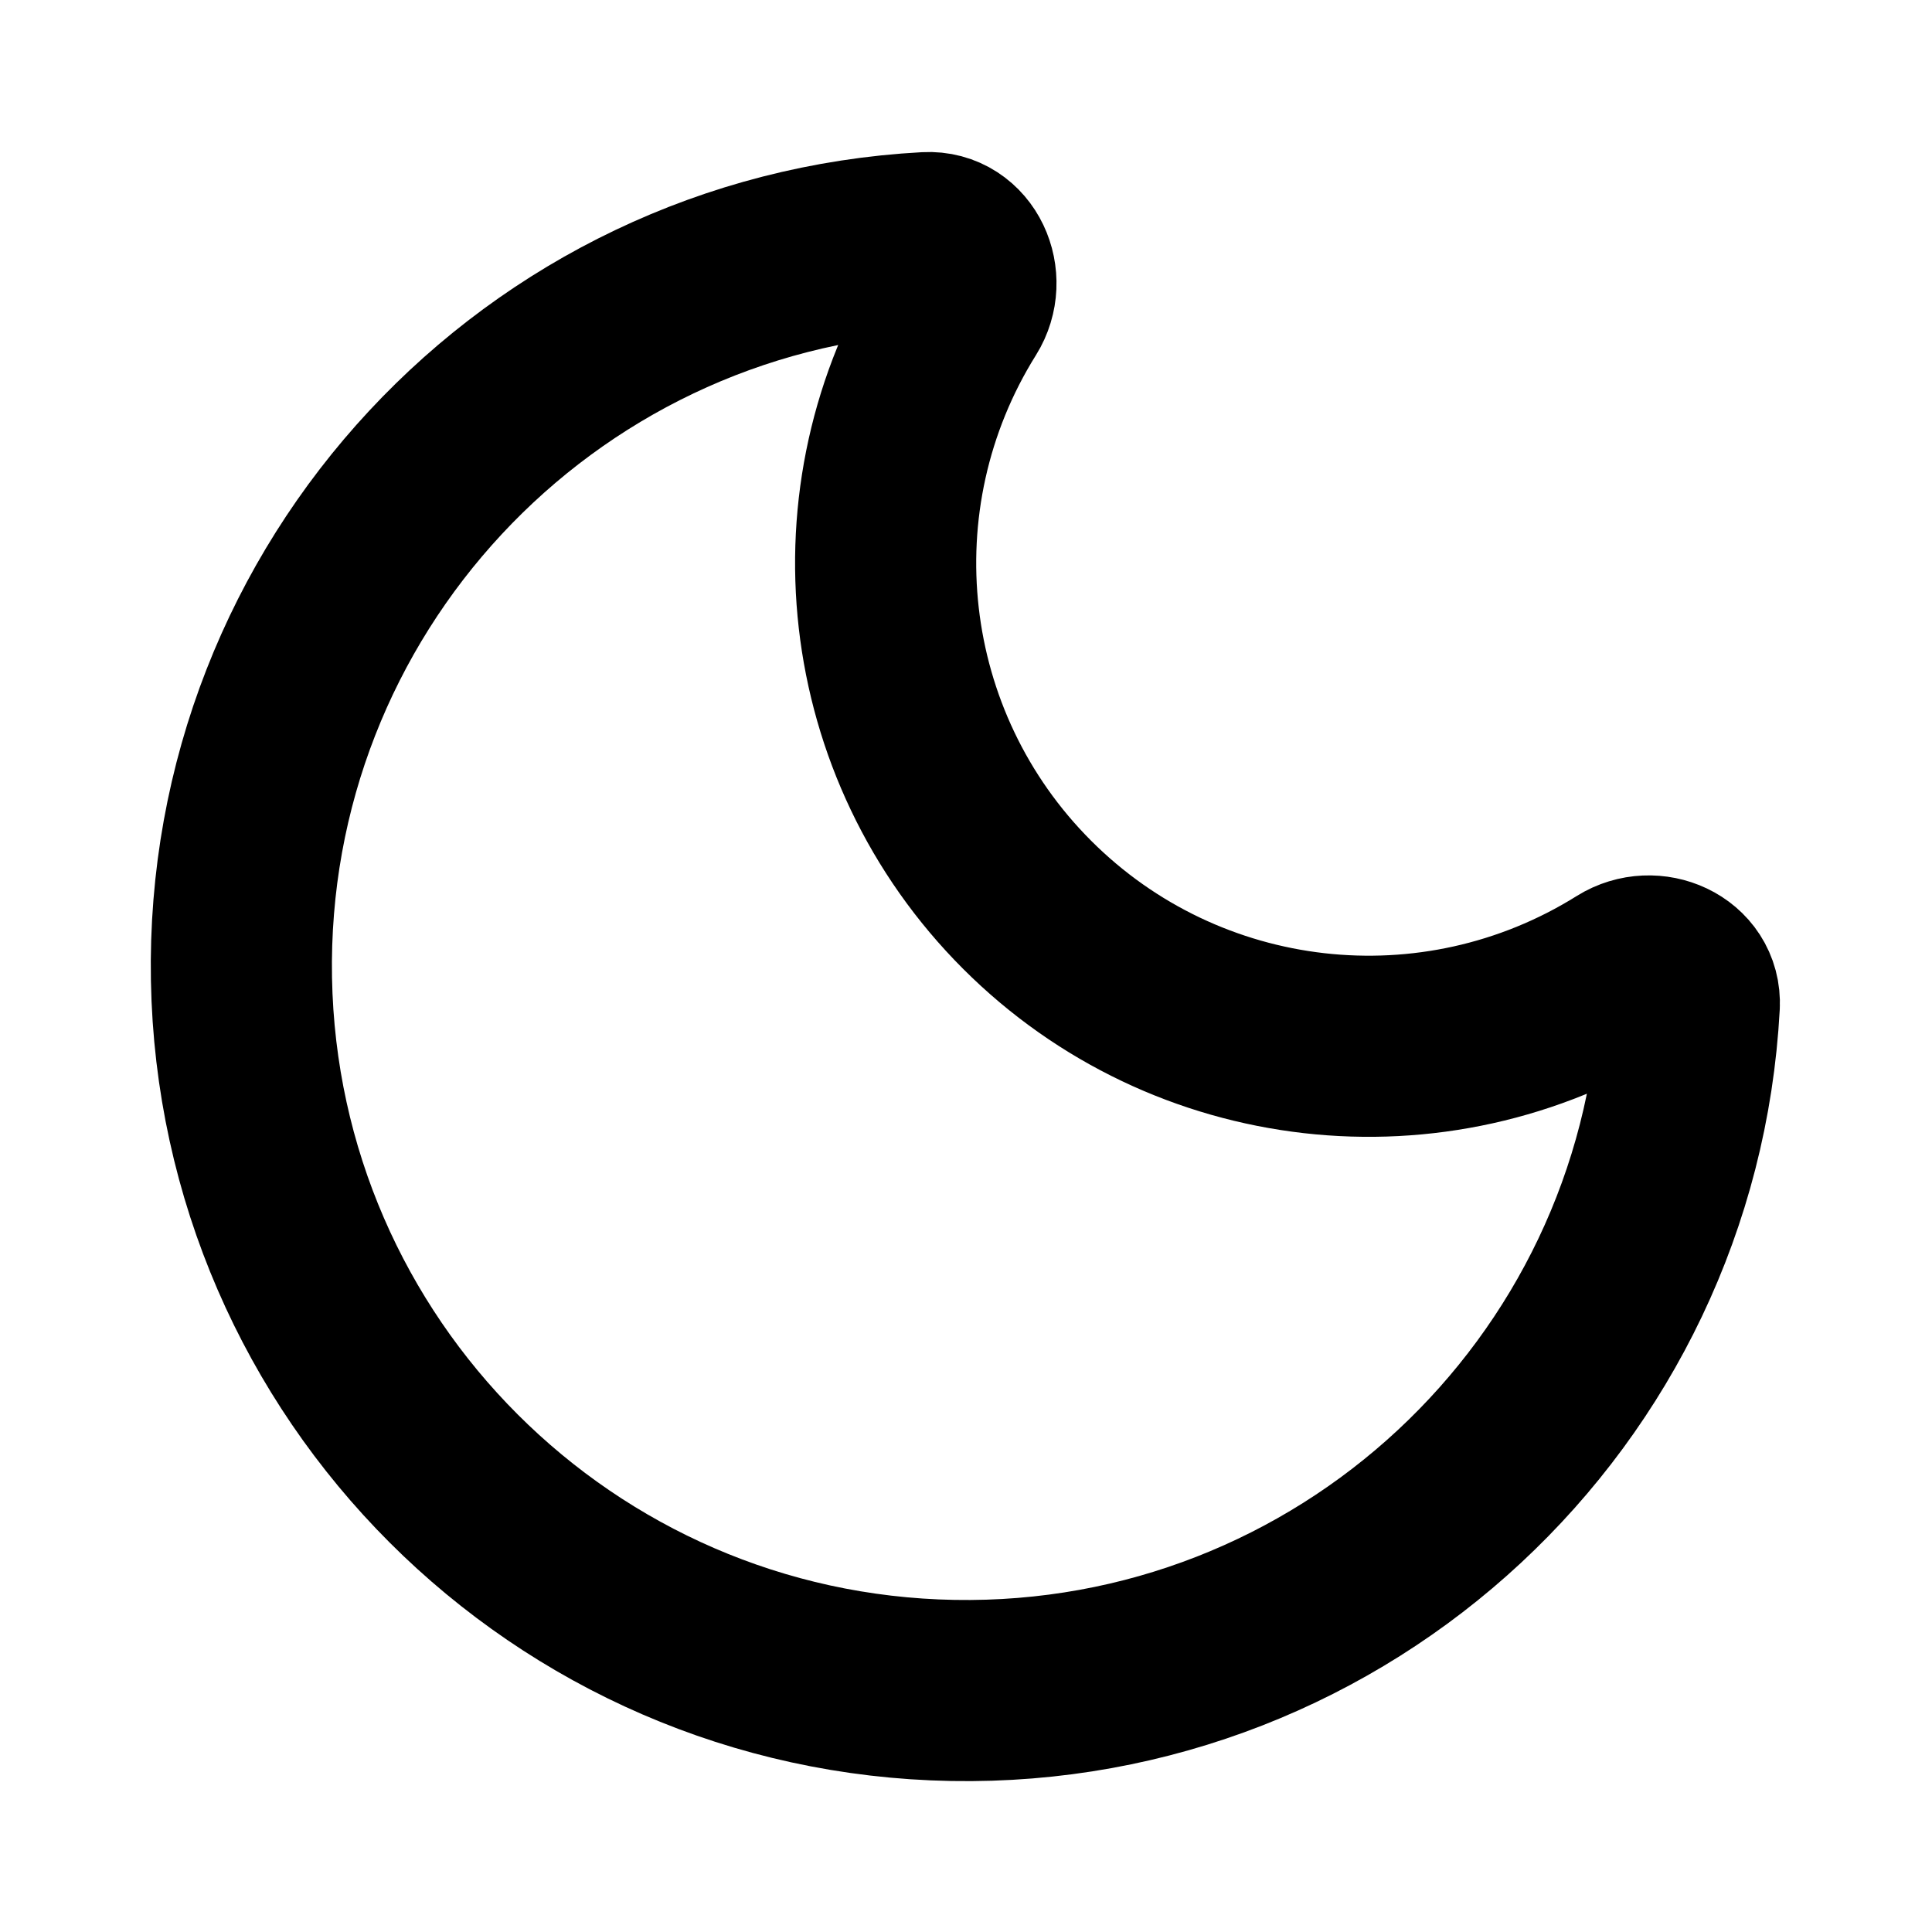
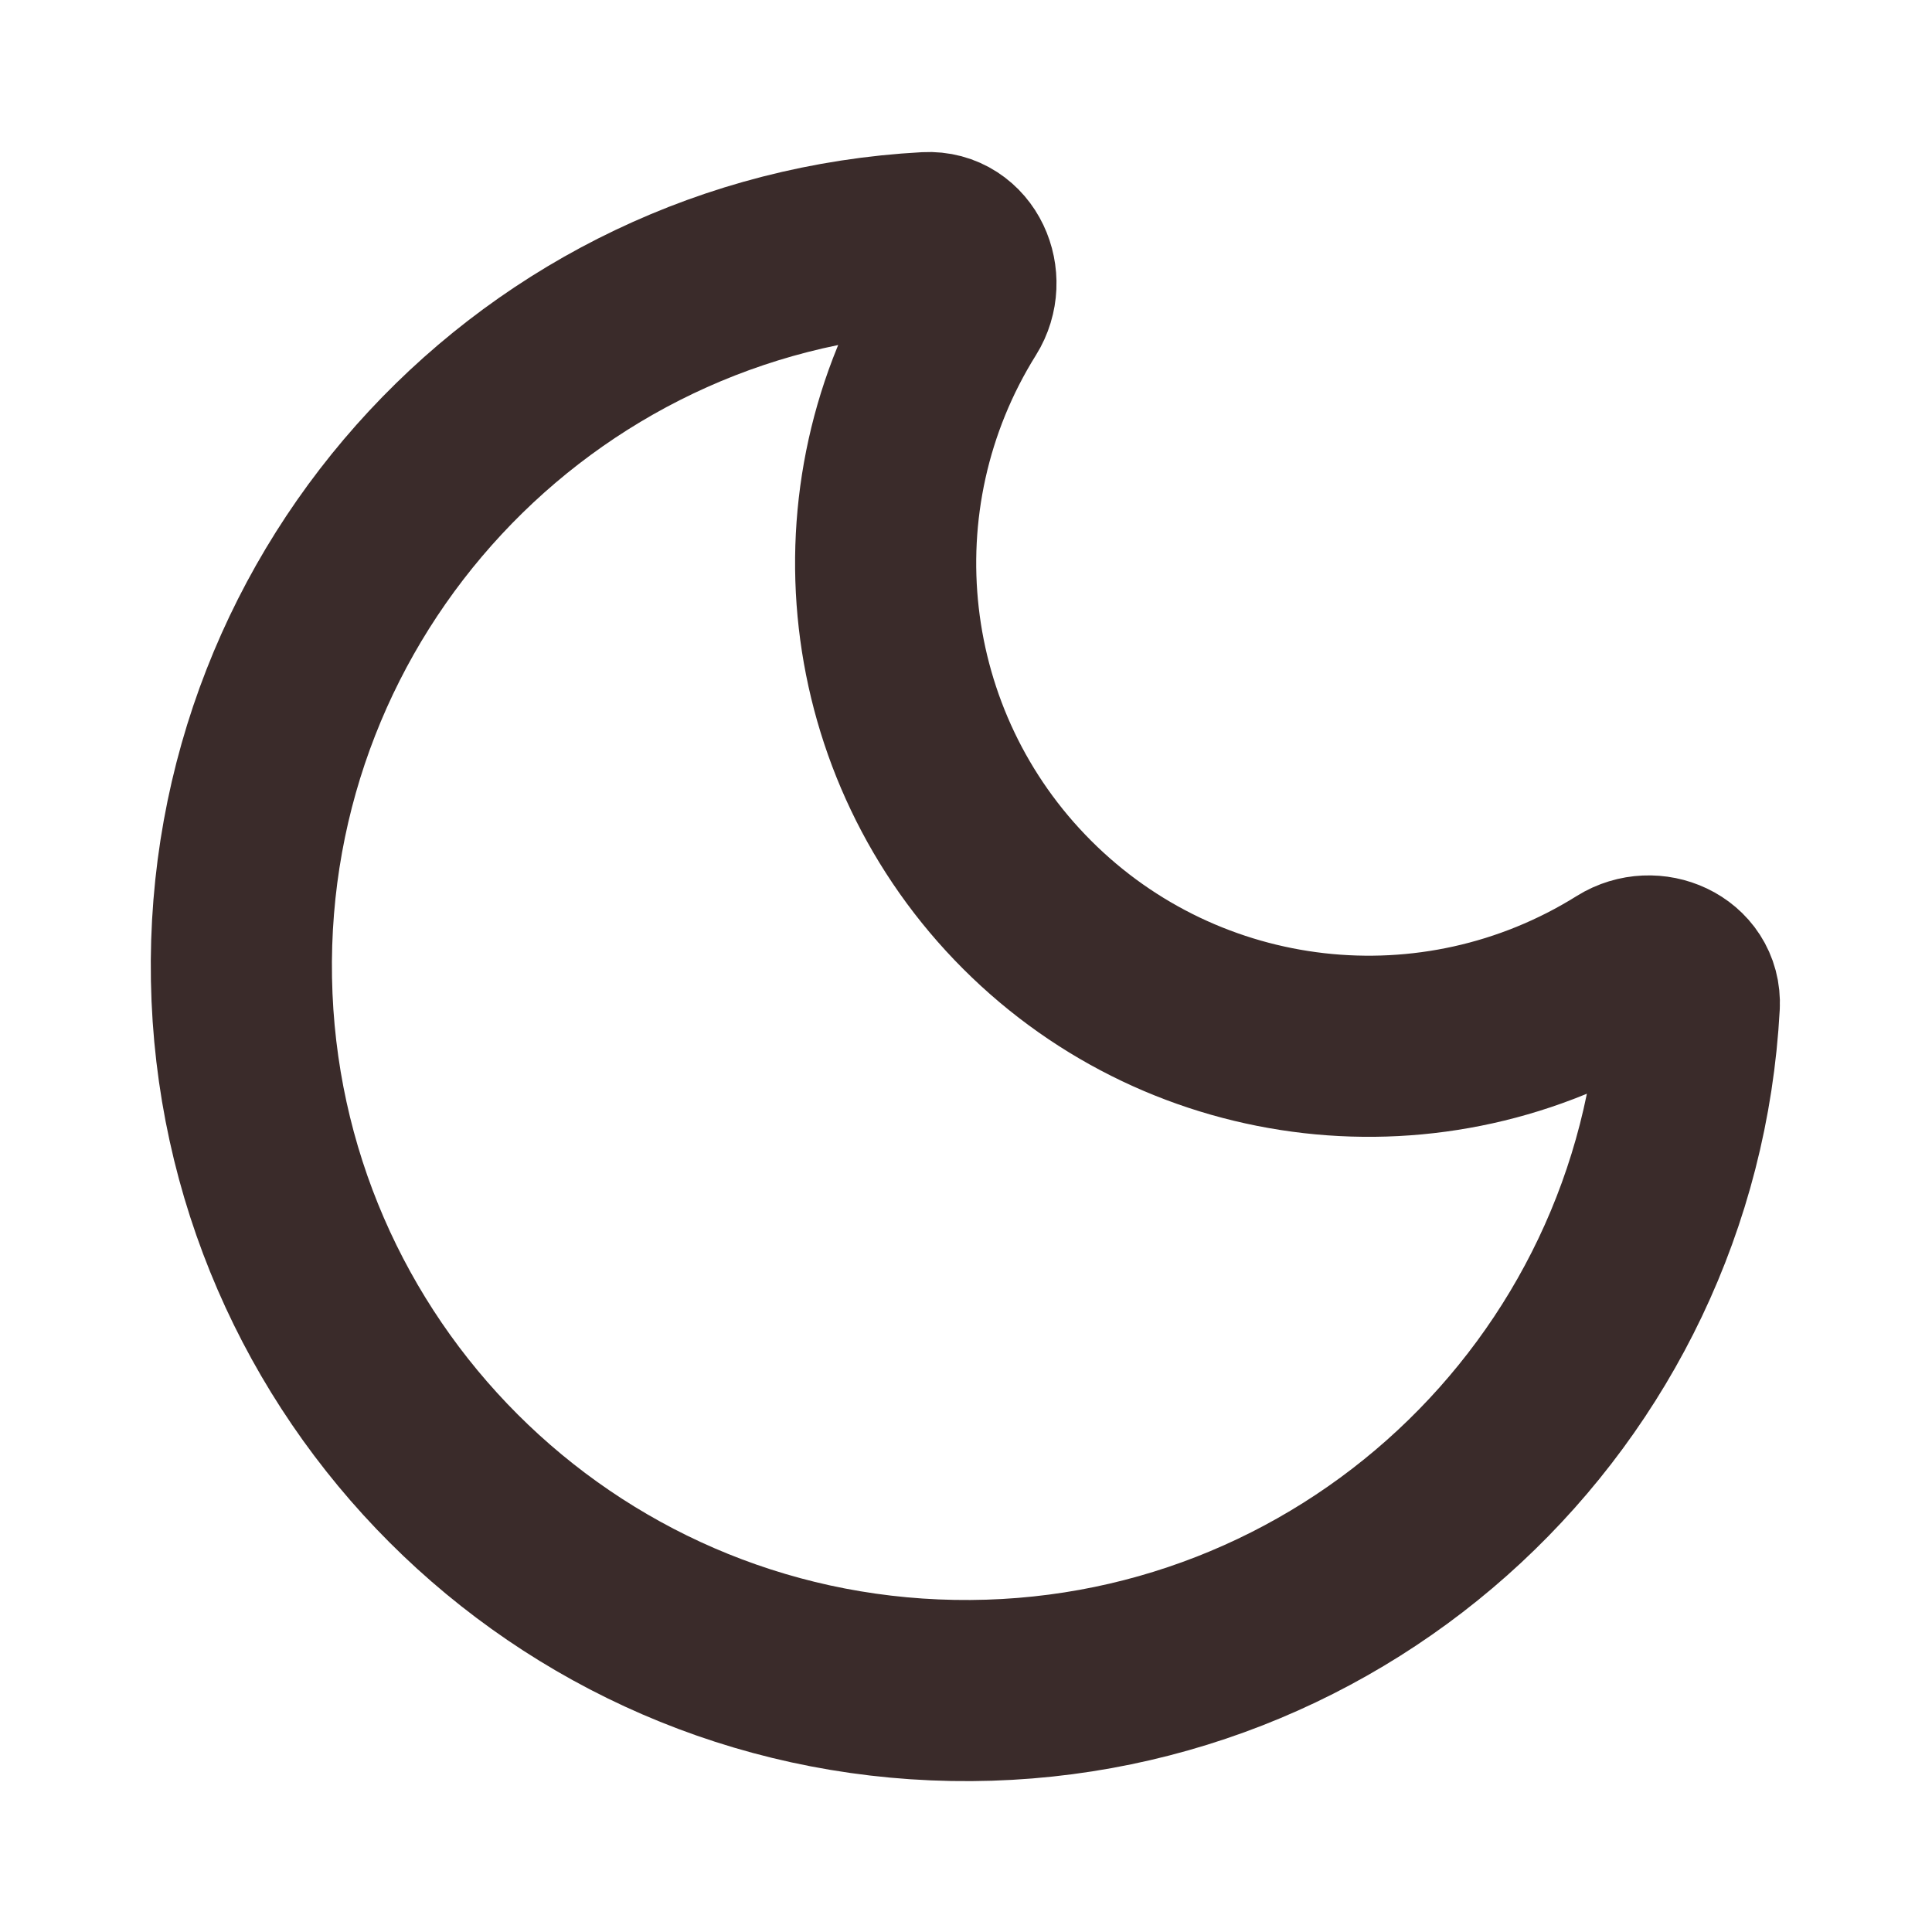
- <svg xmlns="http://www.w3.org/2000/svg" width="24" height="24" viewBox="0 0 24 24" fill="none" stroke="#000000" stroke-width="2.25" stroke-linecap="round" stroke-linejoin="round" class="lucide lucide-moon">
+ <svg xmlns="http://www.w3.org/2000/svg" width="24" height="24" viewBox="0 0 24 24" fill="none" stroke="#3a2b2a" stroke-width="2.25" stroke-linecap="round" stroke-linejoin="round" class="lucide lucide-moon">
  <path d="M20.985 12.486a9 9 0 1 1-9.473-9.472c.405-.022.617.46.402.803a6 6 0 0 0 8.268 8.268c.344-.215.825-.004.803.401" />
</svg>
